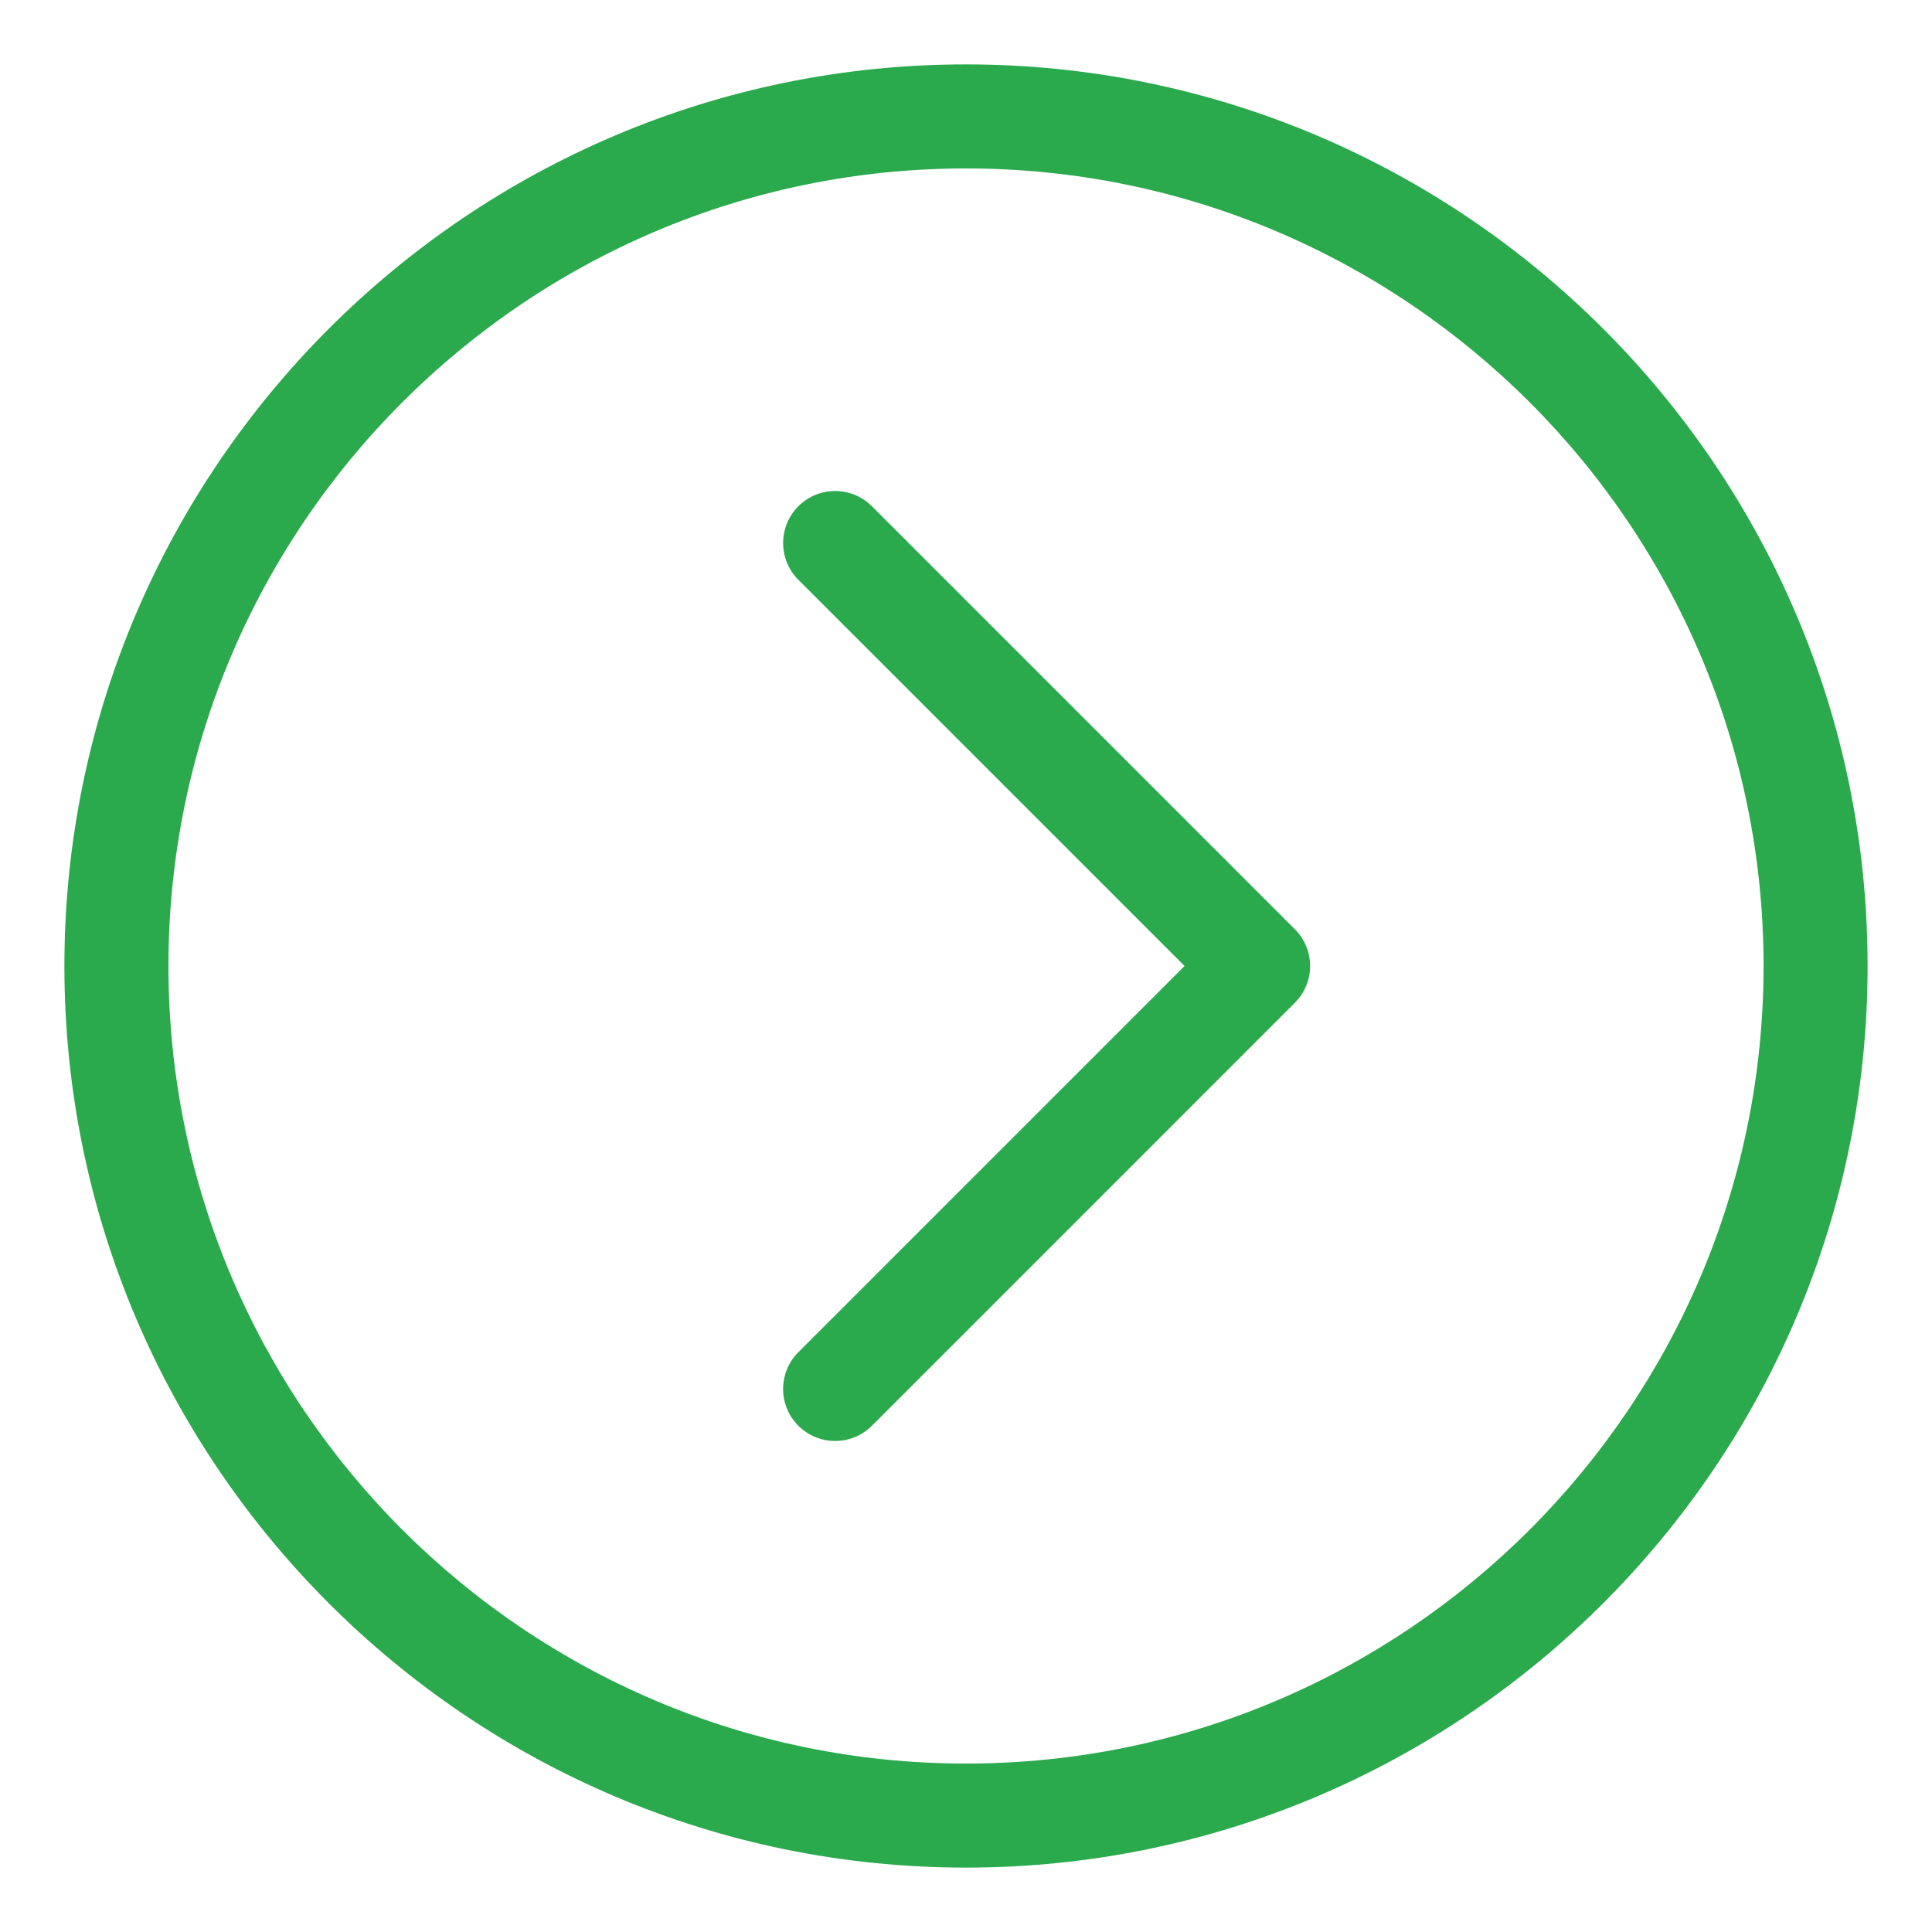
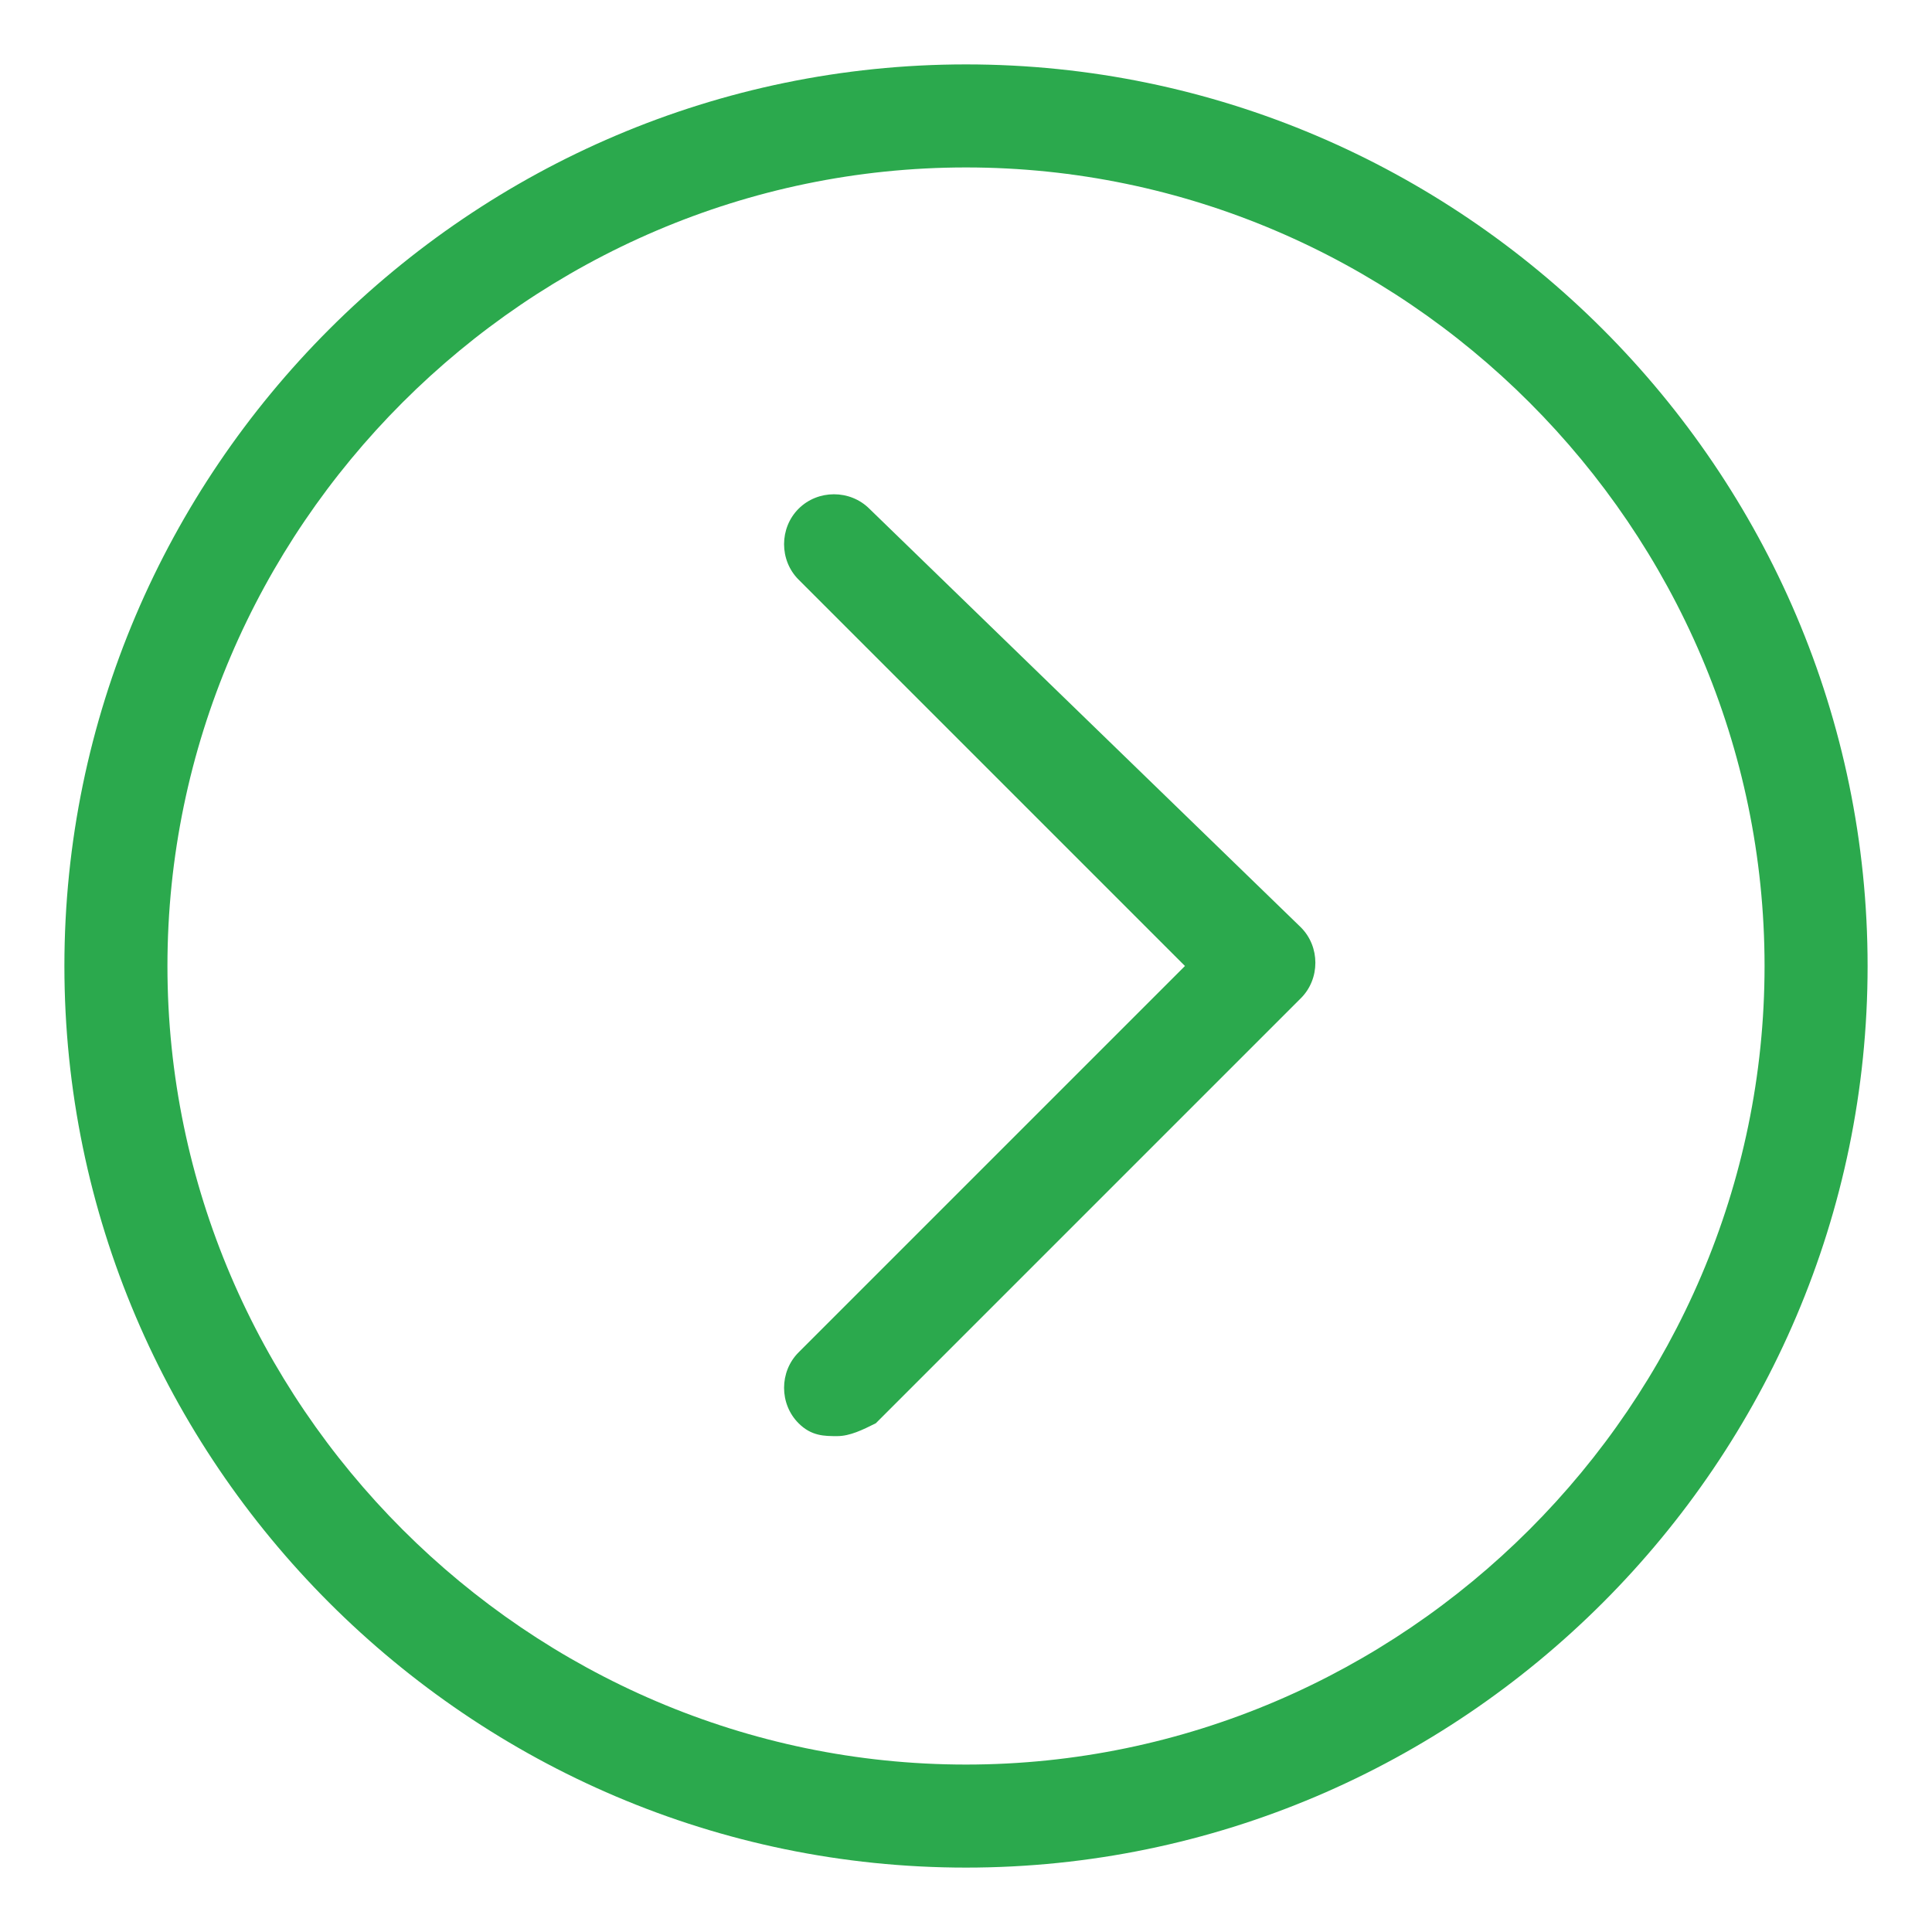
- <svg xmlns="http://www.w3.org/2000/svg" version="1.1" id="play" x="0px" y="0px" width="60px" height="60px" viewBox="0 0 60 60" enable-background="new 0 0 60 60" xml:space="preserve">
+ <svg xmlns="http://www.w3.org/2000/svg" version="1.1" id="play" x="0px" y="0px" width="30px" height="30px" viewBox="0 0 30 30" enable-background="new 0 0 30 30" xml:space="preserve">
  <g>
    <g>
-       <path fill="#2BA94D" d="M30,2C14.56,2,2,14.561,2,30c0,15.439,12.56,28,28,28c15.439,0,28-12.562,28-28C58,14.561,45.439,2,30,2z     M30,54.769C16.342,54.769,5.231,43.658,5.231,30C5.231,16.342,16.342,5.231,30,5.231S54.769,16.342,54.769,30    S43.658,54.769,30,54.769z M27.078,15.722c-0.631-0.631-1.653-0.631-2.284,0c-0.631,0.63-0.631,1.653,0,2.284L36.788,30    L24.794,41.994c-0.631,0.631-0.631,1.653,0,2.284c0.315,0.315,0.729,0.473,1.142,0.473c0.413,0,0.826-0.157,1.142-0.473    l13.135-13.136c0.631-0.631,0.631-1.653,0-2.284L27.078,15.722z" />
+       <path fill="#2BA94D" d="M15,1C7.3,1,1,7.3,1,15s6.3,14,14,14c7.7,0,14-6.3,14-14C29,7.3,22.7,1,15,1z M15,27.4    C8.2,27.4,2.6,21.8,2.6,15S8.2,2.6,15,2.6S27.4,8.2,27.4,15S21.8,27.4,15,27.4z M13.5,7.9c-0.3-0.3-0.8-0.3-1.1,0    c-0.3,0.3-0.3,0.8,0,1.1l6,6l-6,6c-0.3,0.3-0.3,0.8,0,1.1c0.2,0.2,0.4,0.2,0.6,0.2s0.4-0.1,0.6-0.2l6.6-6.6c0.3-0.3,0.3-0.8,0-1.1    L13.5,7.9z" />
+       <animate fill="remove" restart="always" calcMode="linear" additive="replace" accumulate="none" repeatCount="indefinite" dur="1.5s" values="0.4;1;0.4" attributeName="opacity">
+ 			</animate>
    </g>
  </g>
-   <g>
- </g>
-   <g>
- </g>
-   <g>
- </g>
-   <g>
- </g>
-   <g>
- </g>
-   <g>
- </g>
</svg>
